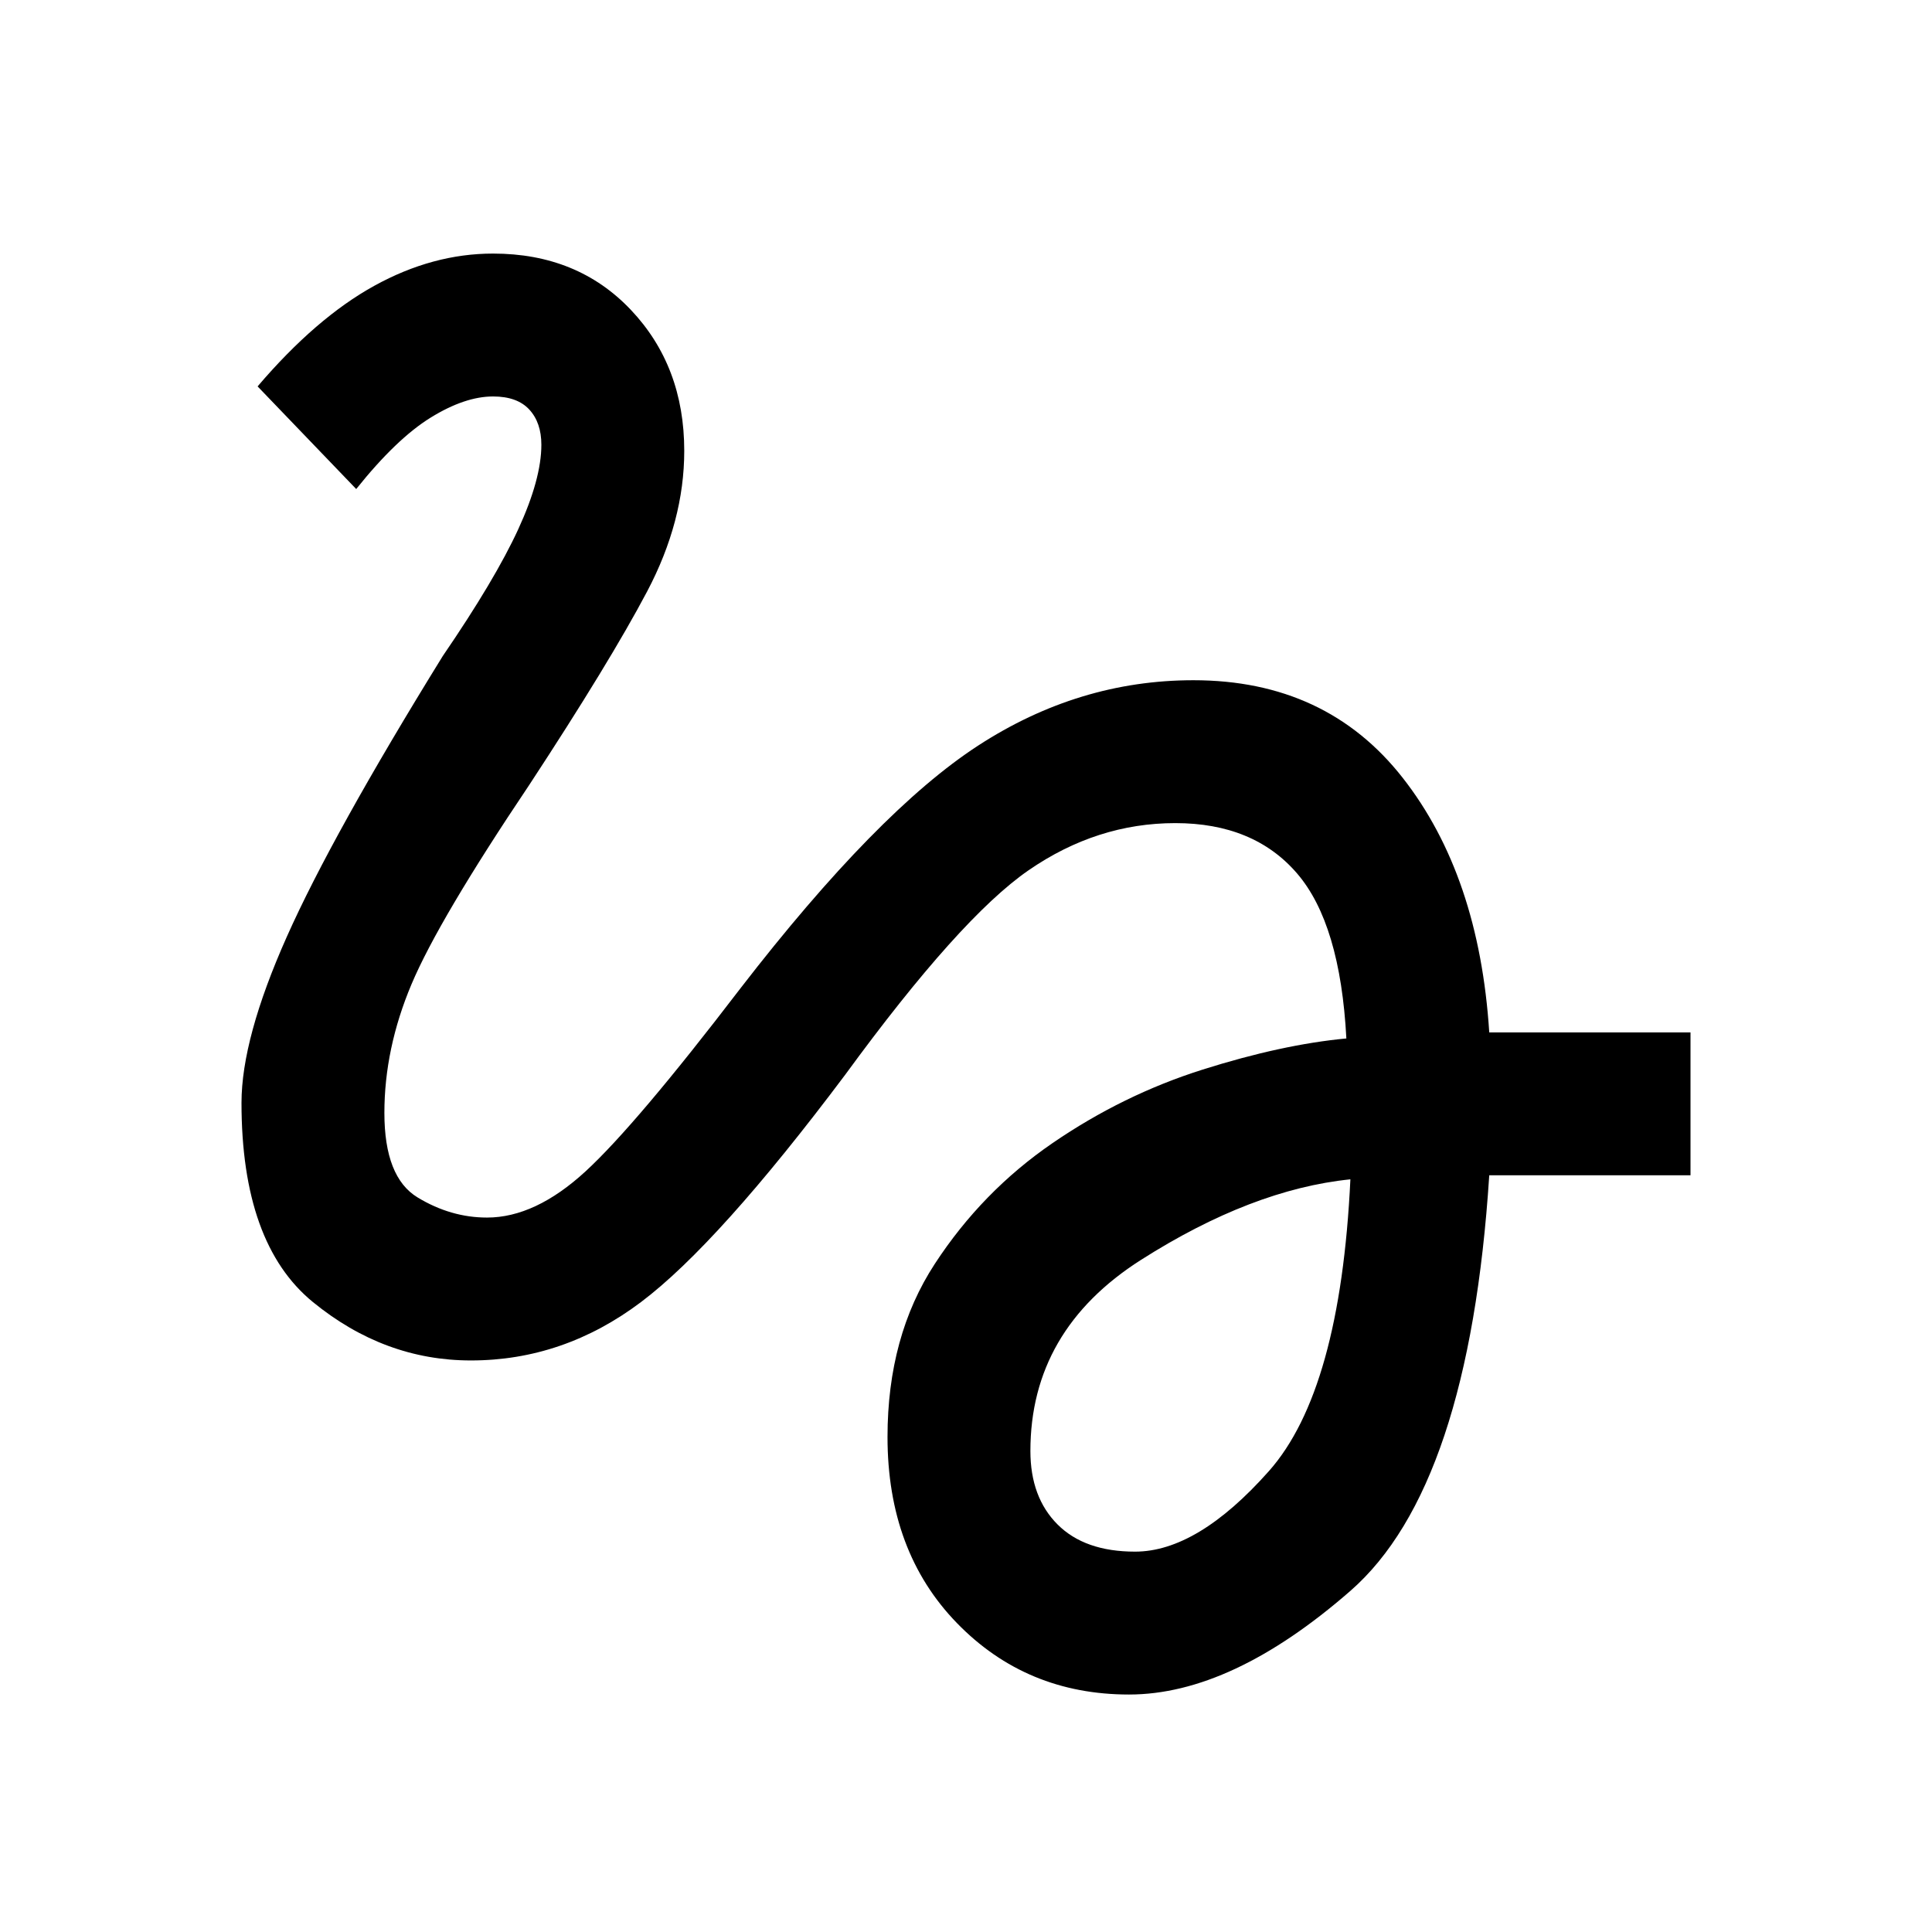
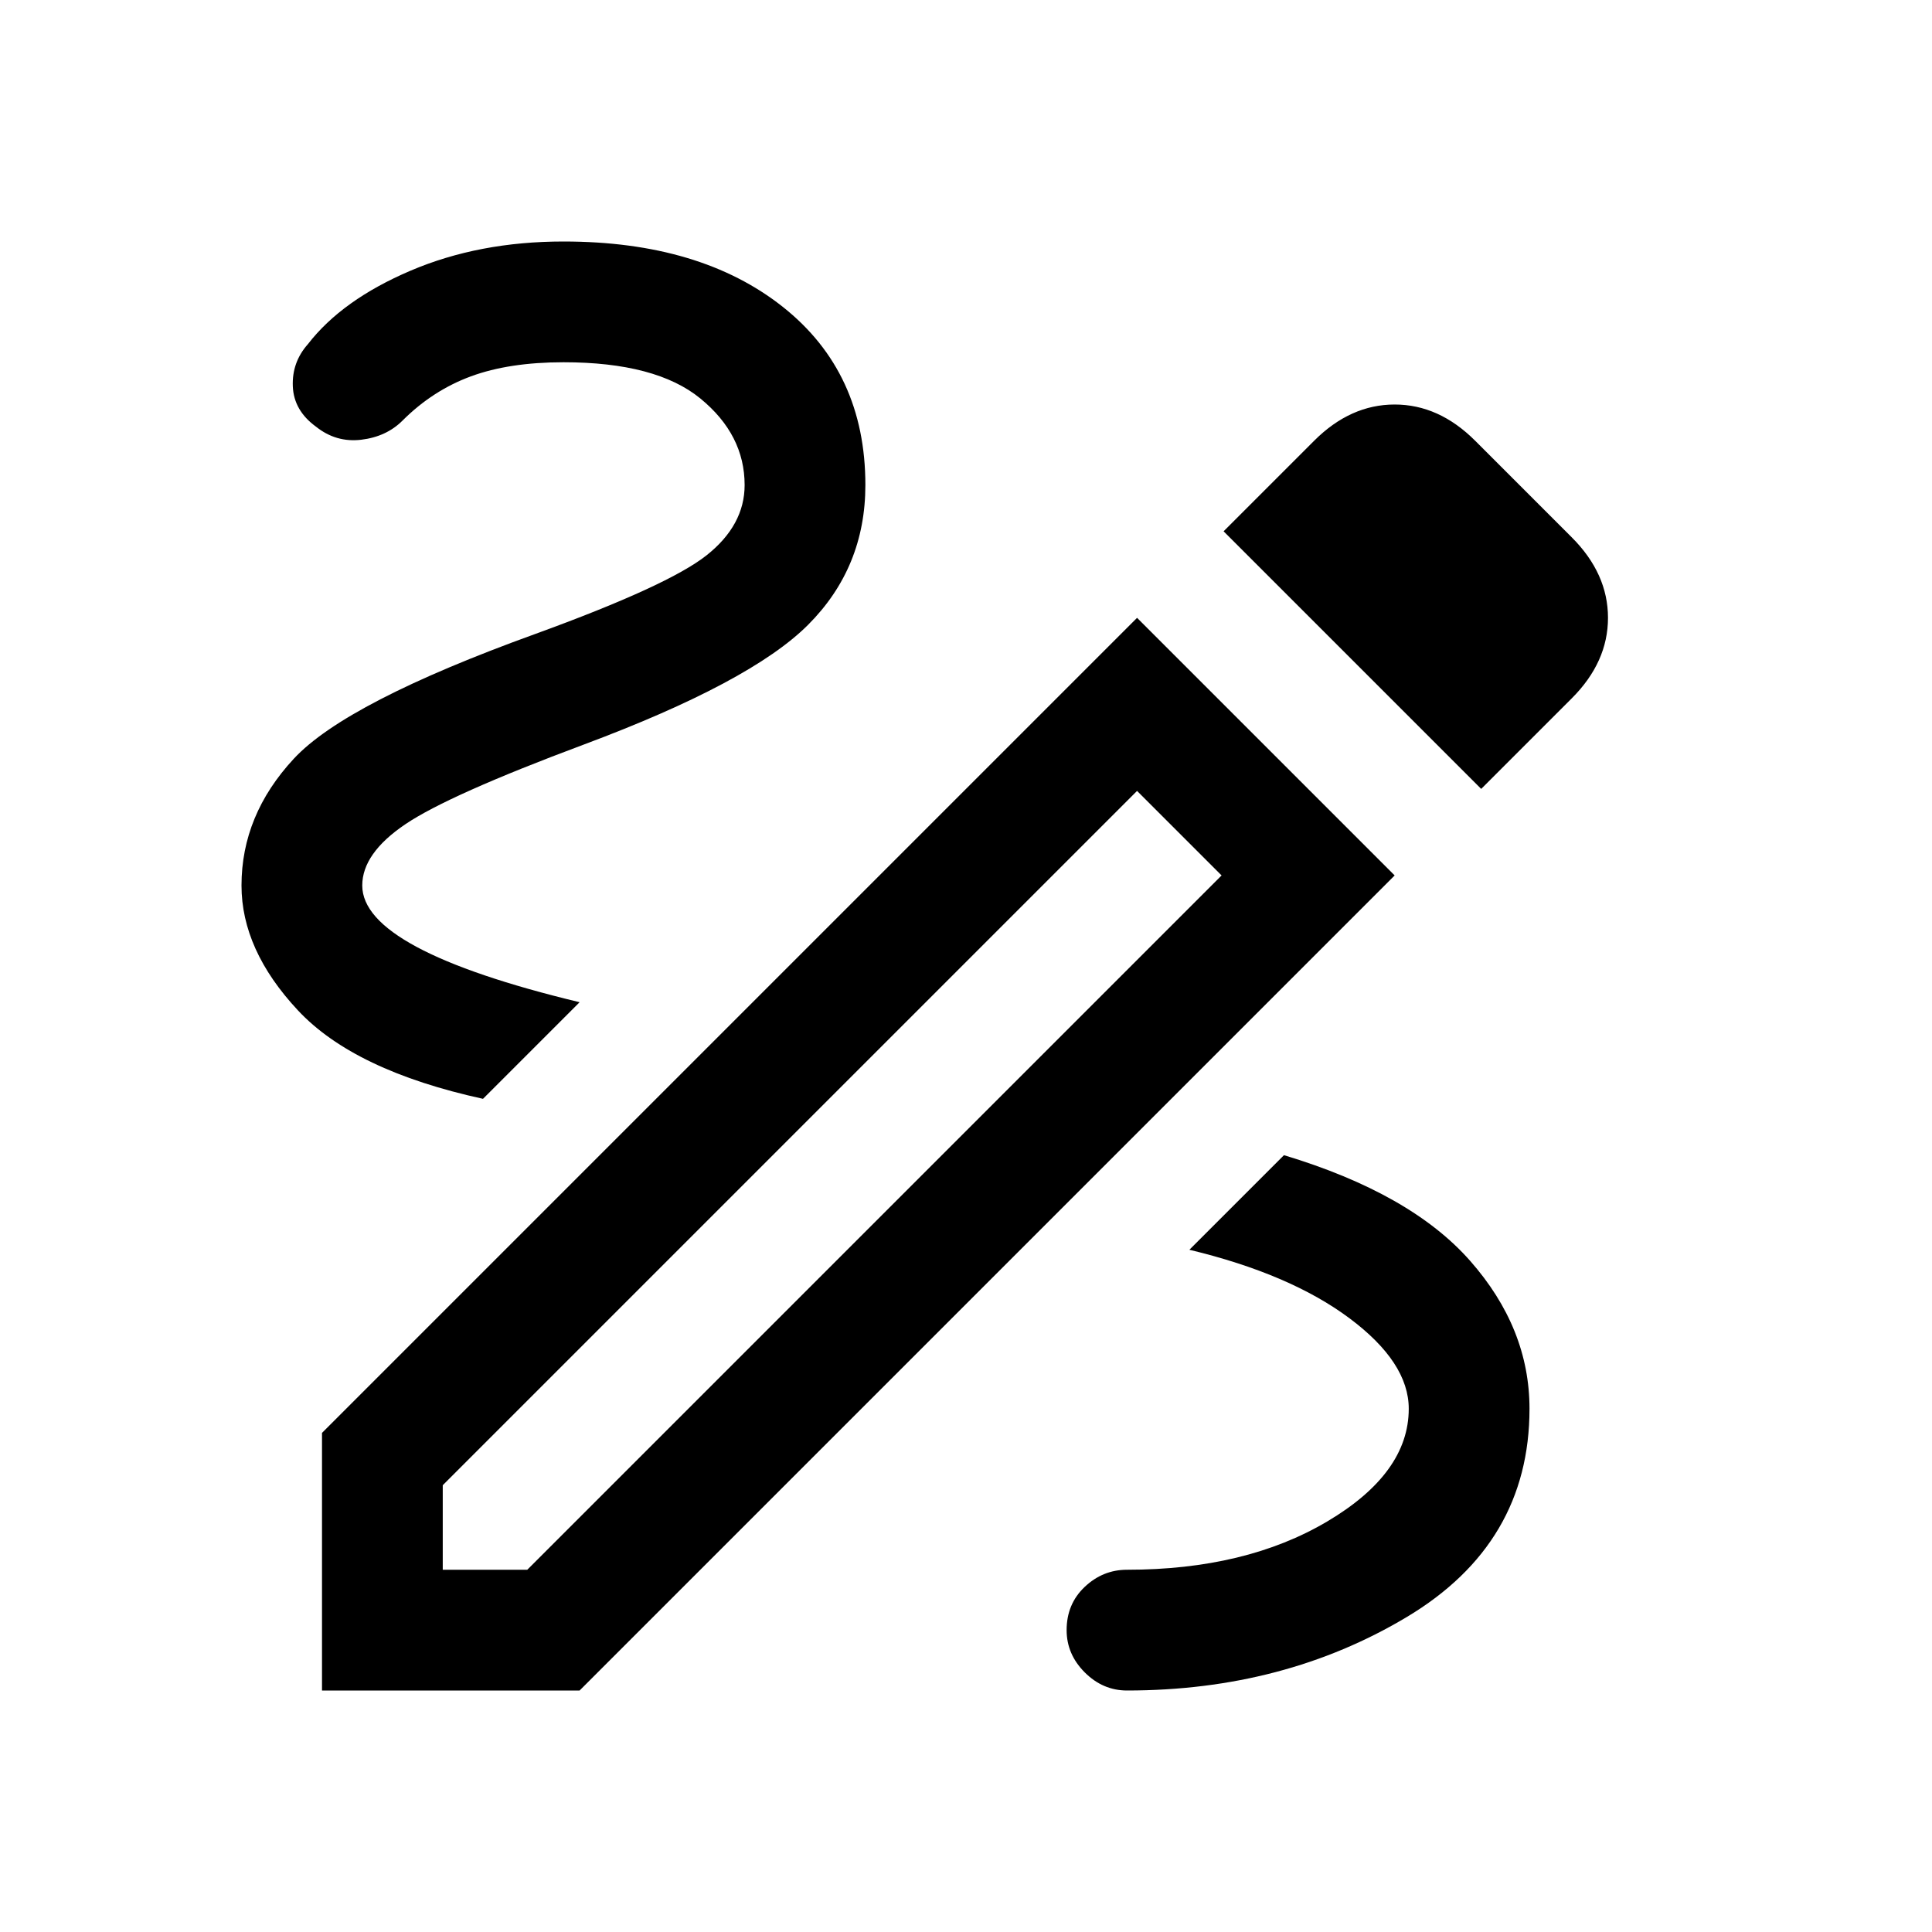
<svg xmlns="http://www.w3.org/2000/svg" height="48" viewBox="0 -960 960 960" width="48">
-   <path d="M561-118q-51 0-85.5-35.5T441-246q0-50 23.5-86t58.5-60q35-24 74.5-36.5T669-444q-3-57-24.5-82T584-551q-39 0-73 23.5T420-426q-63 84-101.5 113T234-284q-43 0-78.5-29T120-412q0-32 22.5-82.5T220-634q26-38 37.5-63t11.5-42q0-11-6-17.5t-18-6.5q-14 0-31 10.5T177-717l-49-51q29-34 58-50t59-16q42 0 68.5 28t26.5 70q0 35-18.5 70T263-570q-45 67-58.5 99T191-407q0 32 16.5 42t34.5 10q24 0 49-23t77-91q68-88 118-120.5T593-622q66 0 104 48.5T740-447h100v71H740q-10 155-69 206.5T561-118Zm3-71q31 0 66.5-40T671-374q-49 5-104 40t-55 95q0 23 13.5 36.5T564-189Z" />
+   <path d="M560-120q-12 0-21-9t-9-21q0-13 9-21.5t21-8.5q59 0 99.5-24t40.5-56q0-23-29.5-45T591-339l47-47q63 19 92.5 52.5T760-260q0 67-61 103.5T560-120ZM240-414q-64-14-92-44t-28-62q0-35 26-63t120-62q66-24 85-39t19-35q0-25-22-43t-68-18q-27 0-46 7t-34 22q-8 8-20.5 9.5T157-748q-11-8-11.5-20t7.5-21q17-22 51-36.5t76-14.5q68 0 109 32.5t41 88.5q0 41-28.5 69.5T290-590q-67 25-88.5 39.5T180-520q0 16 27 30.5t81 27.5l-48 48Zm496-154L608-696l45-45q18-18 40-18t40 18l48 48q18 18 18 40t-18 40l-45 45ZM220-180h42l345-345-42-42-345 345v42Zm-60 60v-128l405-405 128 128-405 405H160Zm405-447 42 42-42-42Z" />
</svg>
